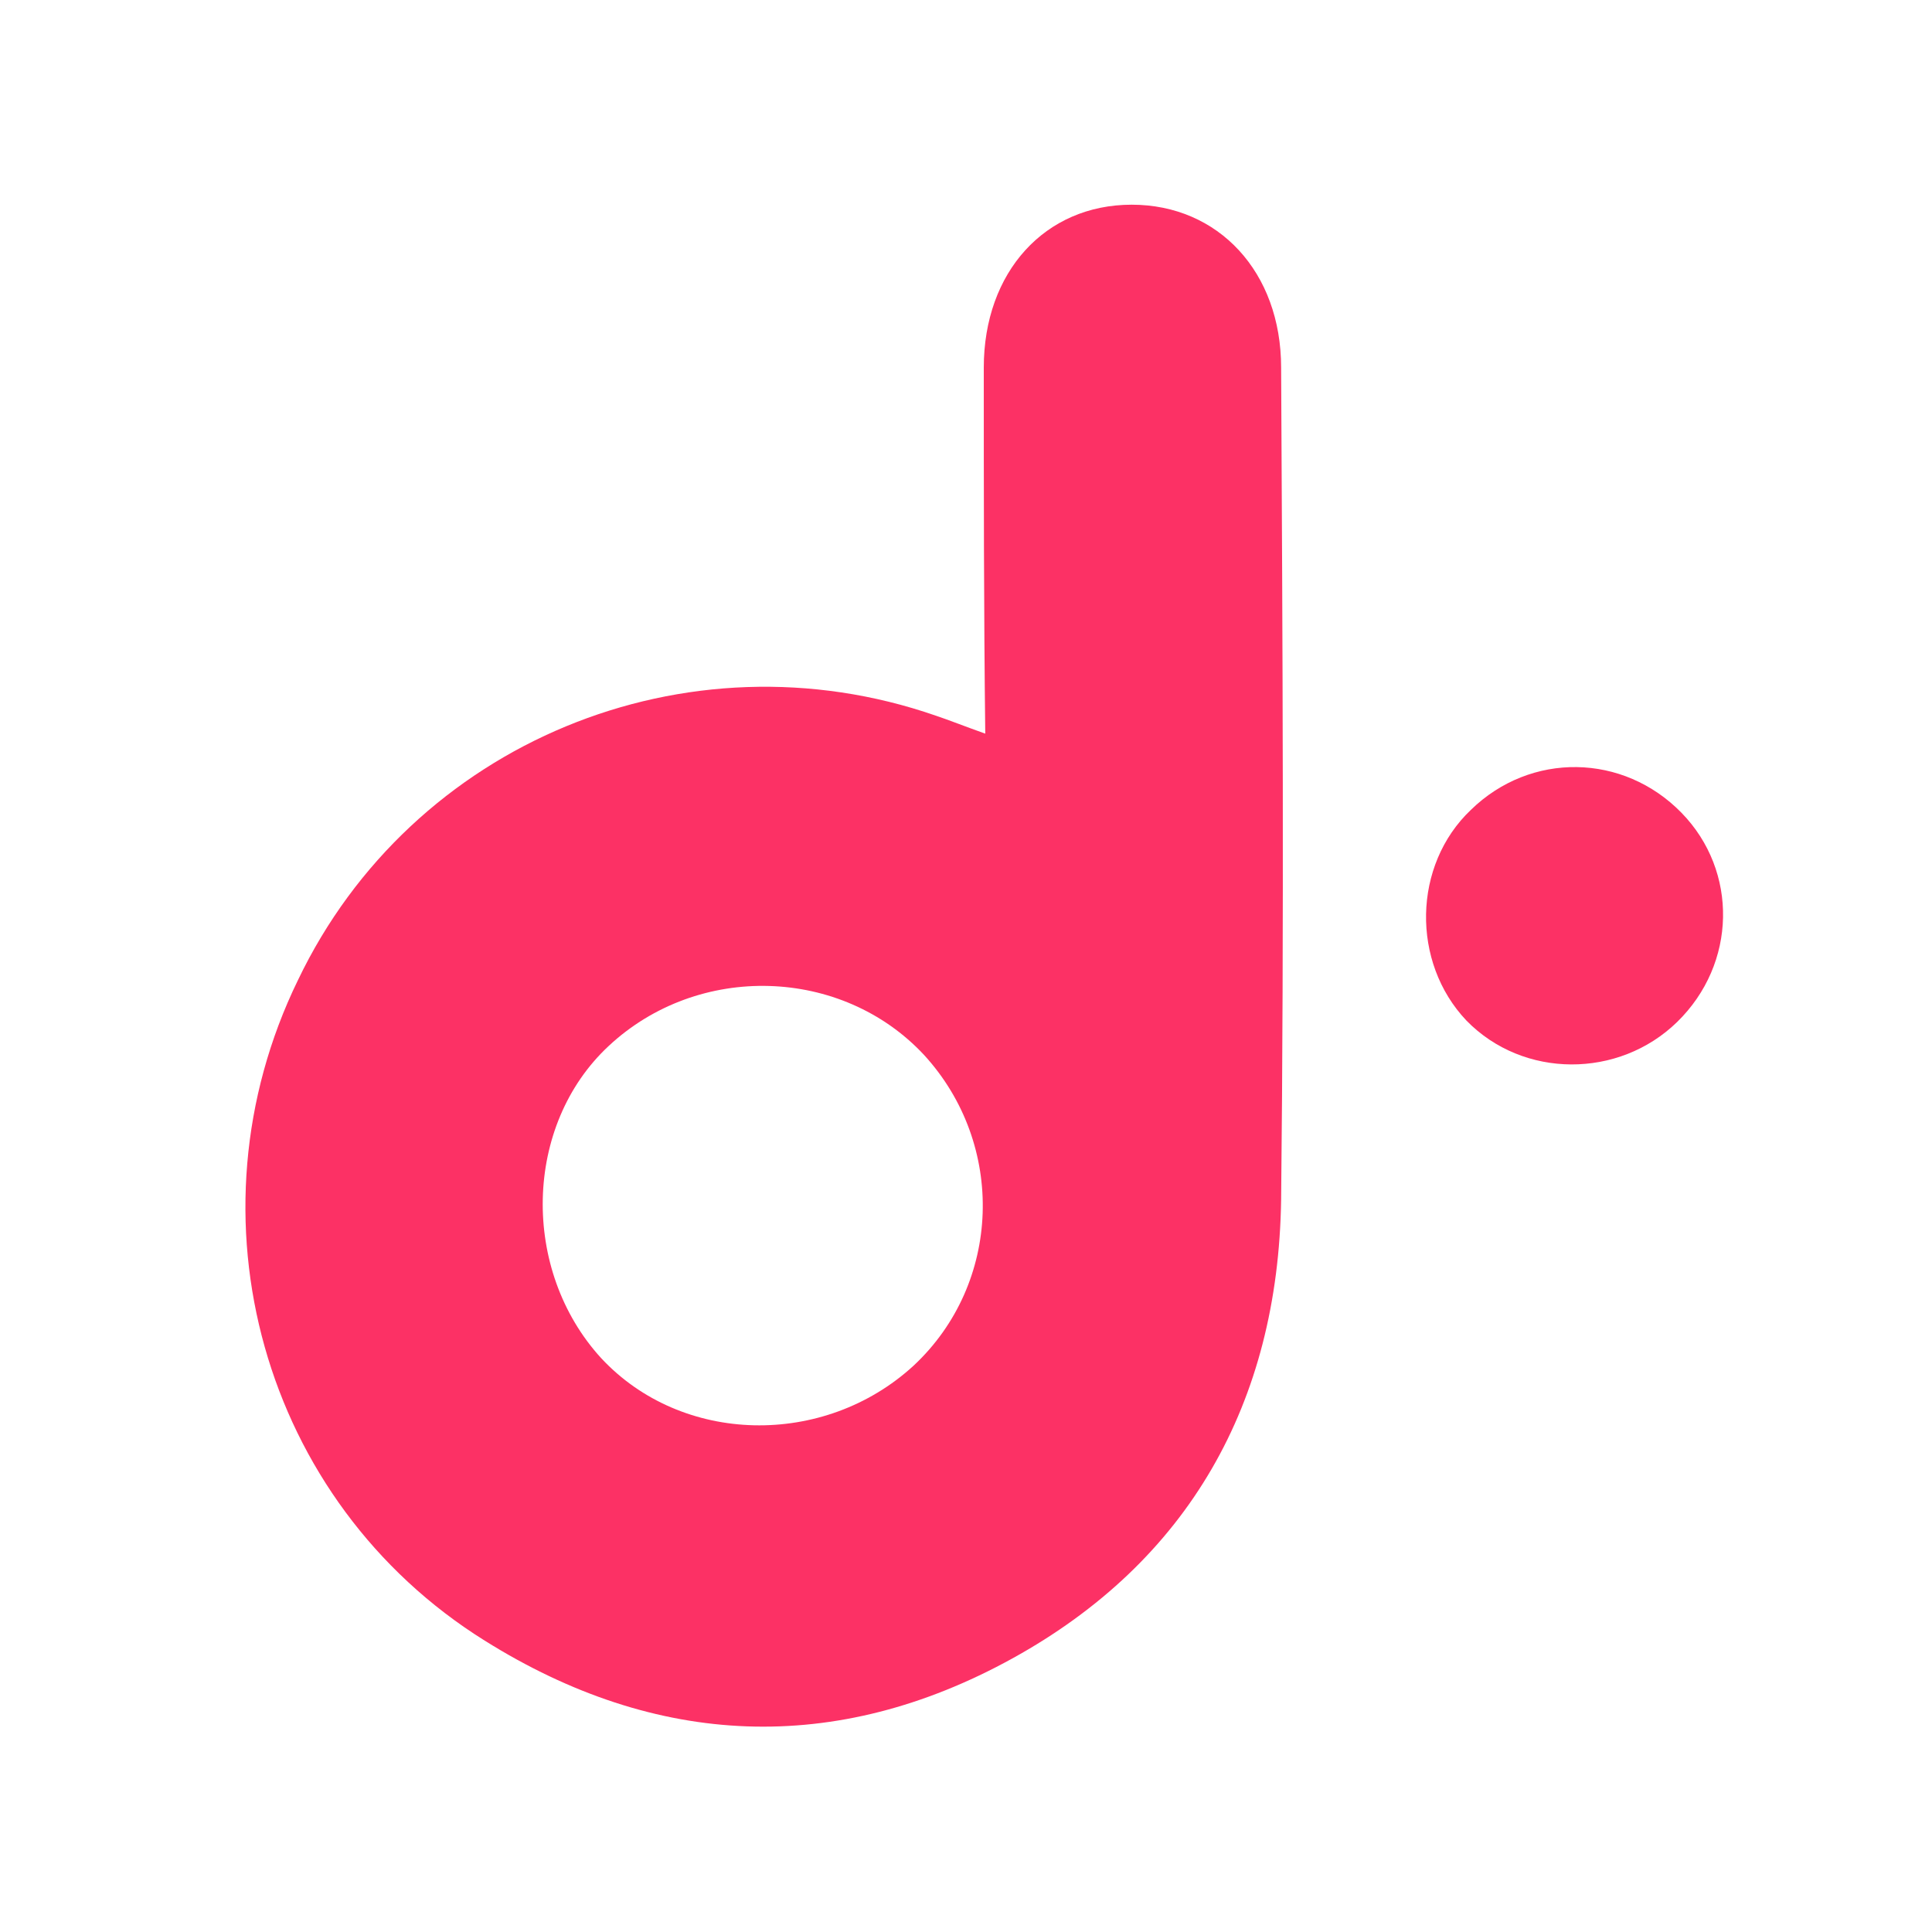
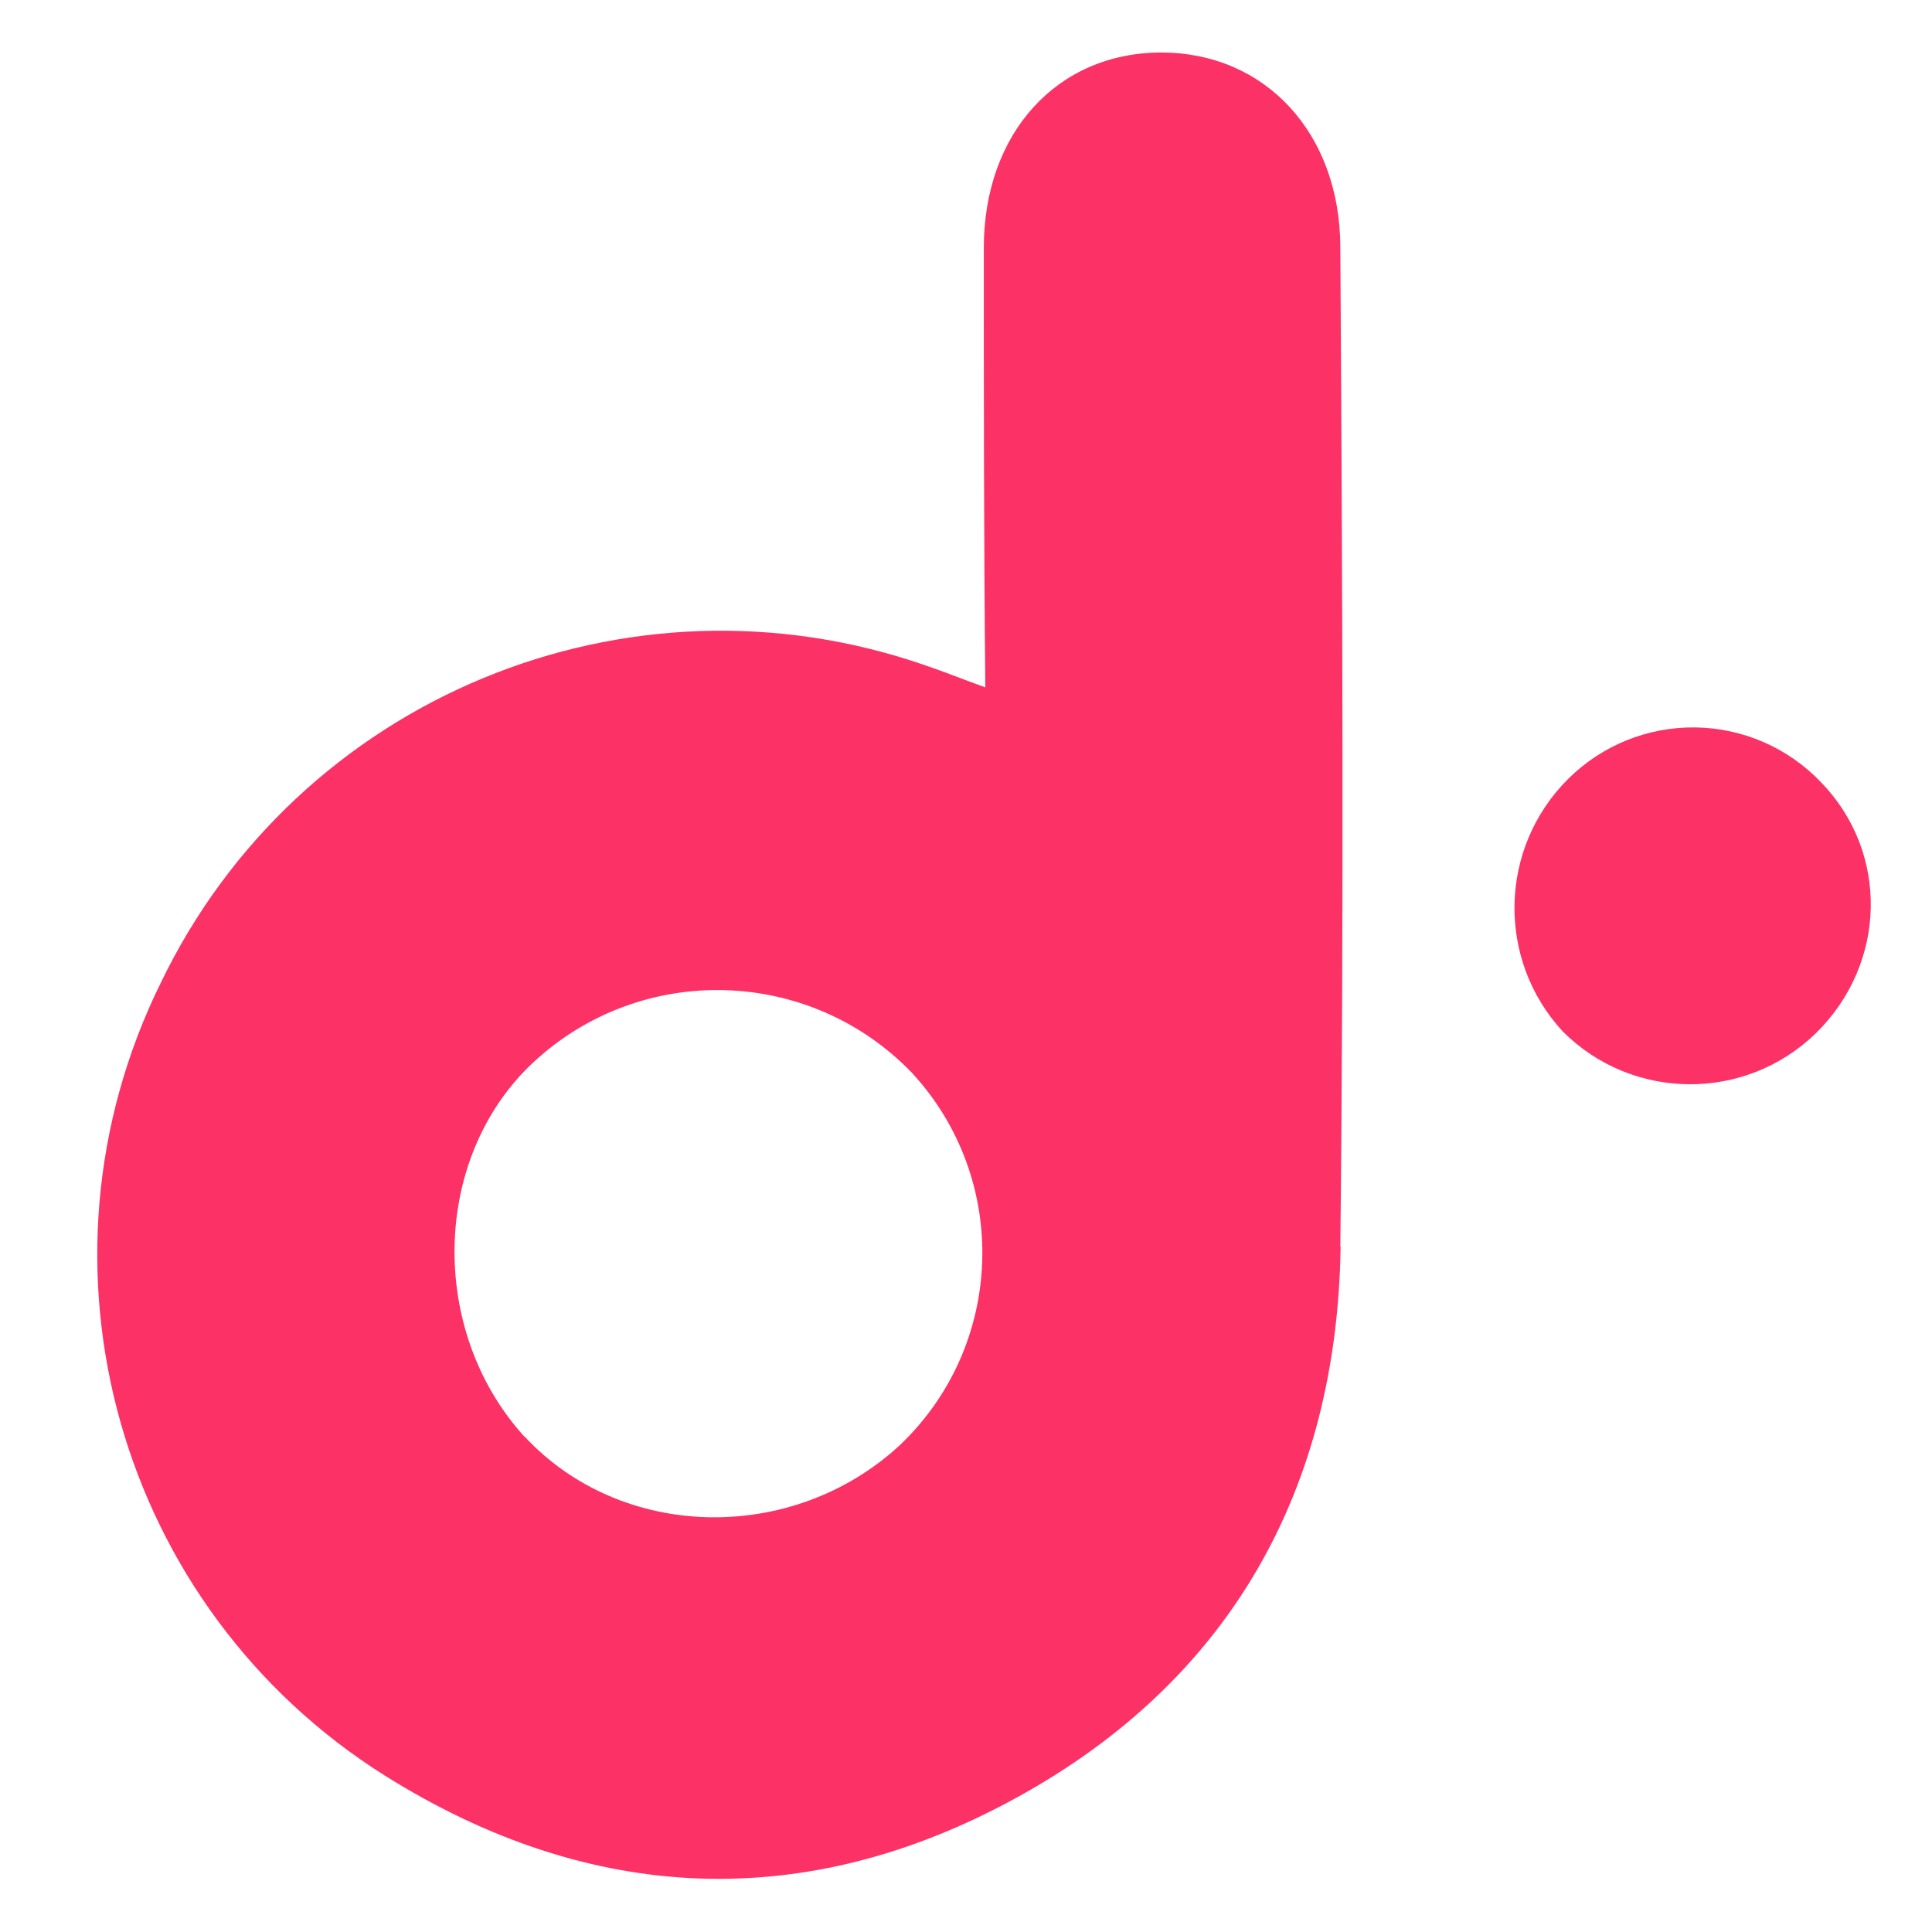
- <svg xmlns="http://www.w3.org/2000/svg" width="64" height="64" viewBox="0 0 64 64" fill="none">
-   <path d="M55.704 26.927C57.585 28.857 57.536 31.926 55.556 33.856C53.625 35.737 50.458 35.737 48.577 33.807C46.745 31.876 46.795 28.659 48.725 26.828C50.705 24.897 53.774 24.947 55.704 26.927Z" fill="#FC3165" />
-   <path d="M42.439 39.746C42.538 30.54 42.488 21.383 42.439 12.177C42.439 9.009 40.36 6.781 37.489 6.781C34.618 6.781 32.589 9.009 32.589 12.177C32.589 16.136 32.589 20.145 32.638 24.303C31.945 24.056 31.45 23.858 31.005 23.709C22.739 20.838 13.631 24.6 9.869 32.47C6.058 40.291 8.682 49.745 16.057 54.348C21.749 57.912 27.689 58.159 33.529 54.942C39.37 51.725 42.34 46.478 42.439 39.746ZM19.917 44.993C17.244 42.073 17.343 37.272 20.165 34.648C23.135 31.876 27.887 32.025 30.609 34.945C33.331 37.915 33.183 42.518 30.262 45.241C27.293 47.963 22.59 47.864 19.917 44.993Z" fill="#FC3165" />
+ <svg xmlns="http://www.w3.org/2000/svg" width="64" height="64" fill="none">
+   <path d="M60.32 25.91c2.26 2.32 2.2 6-.17 8.32a5.97 5.97 0 0 1-8.38-.06 6.03 6.03 0 0 1 .18-8.37 5.86 5.86 0 0 1 8.37.11ZM44.4 41.3c.12-11.05.07-22.04 0-33.09 0-3.8-2.49-6.47-5.93-6.47-3.45 0-5.88 2.67-5.88 6.47 0 4.76 0 9.57.05 14.56-.83-.3-1.42-.54-1.96-.72A20.6 20.6 0 0 0 5.32 32.57a20.38 20.38 0 0 0 7.43 26.25c6.83 4.28 13.96 4.57 20.96.71 7.01-3.86 10.58-10.15 10.7-18.23Zm-27.02 6.3c-3.2-3.51-3.09-9.27.3-12.42a8.95 8.95 0 0 1 12.53.36 8.79 8.79 0 0 1-.42 12.35c-3.56 3.27-9.2 3.15-12.41-.3Z" fill="#FC3165" />
</svg>
